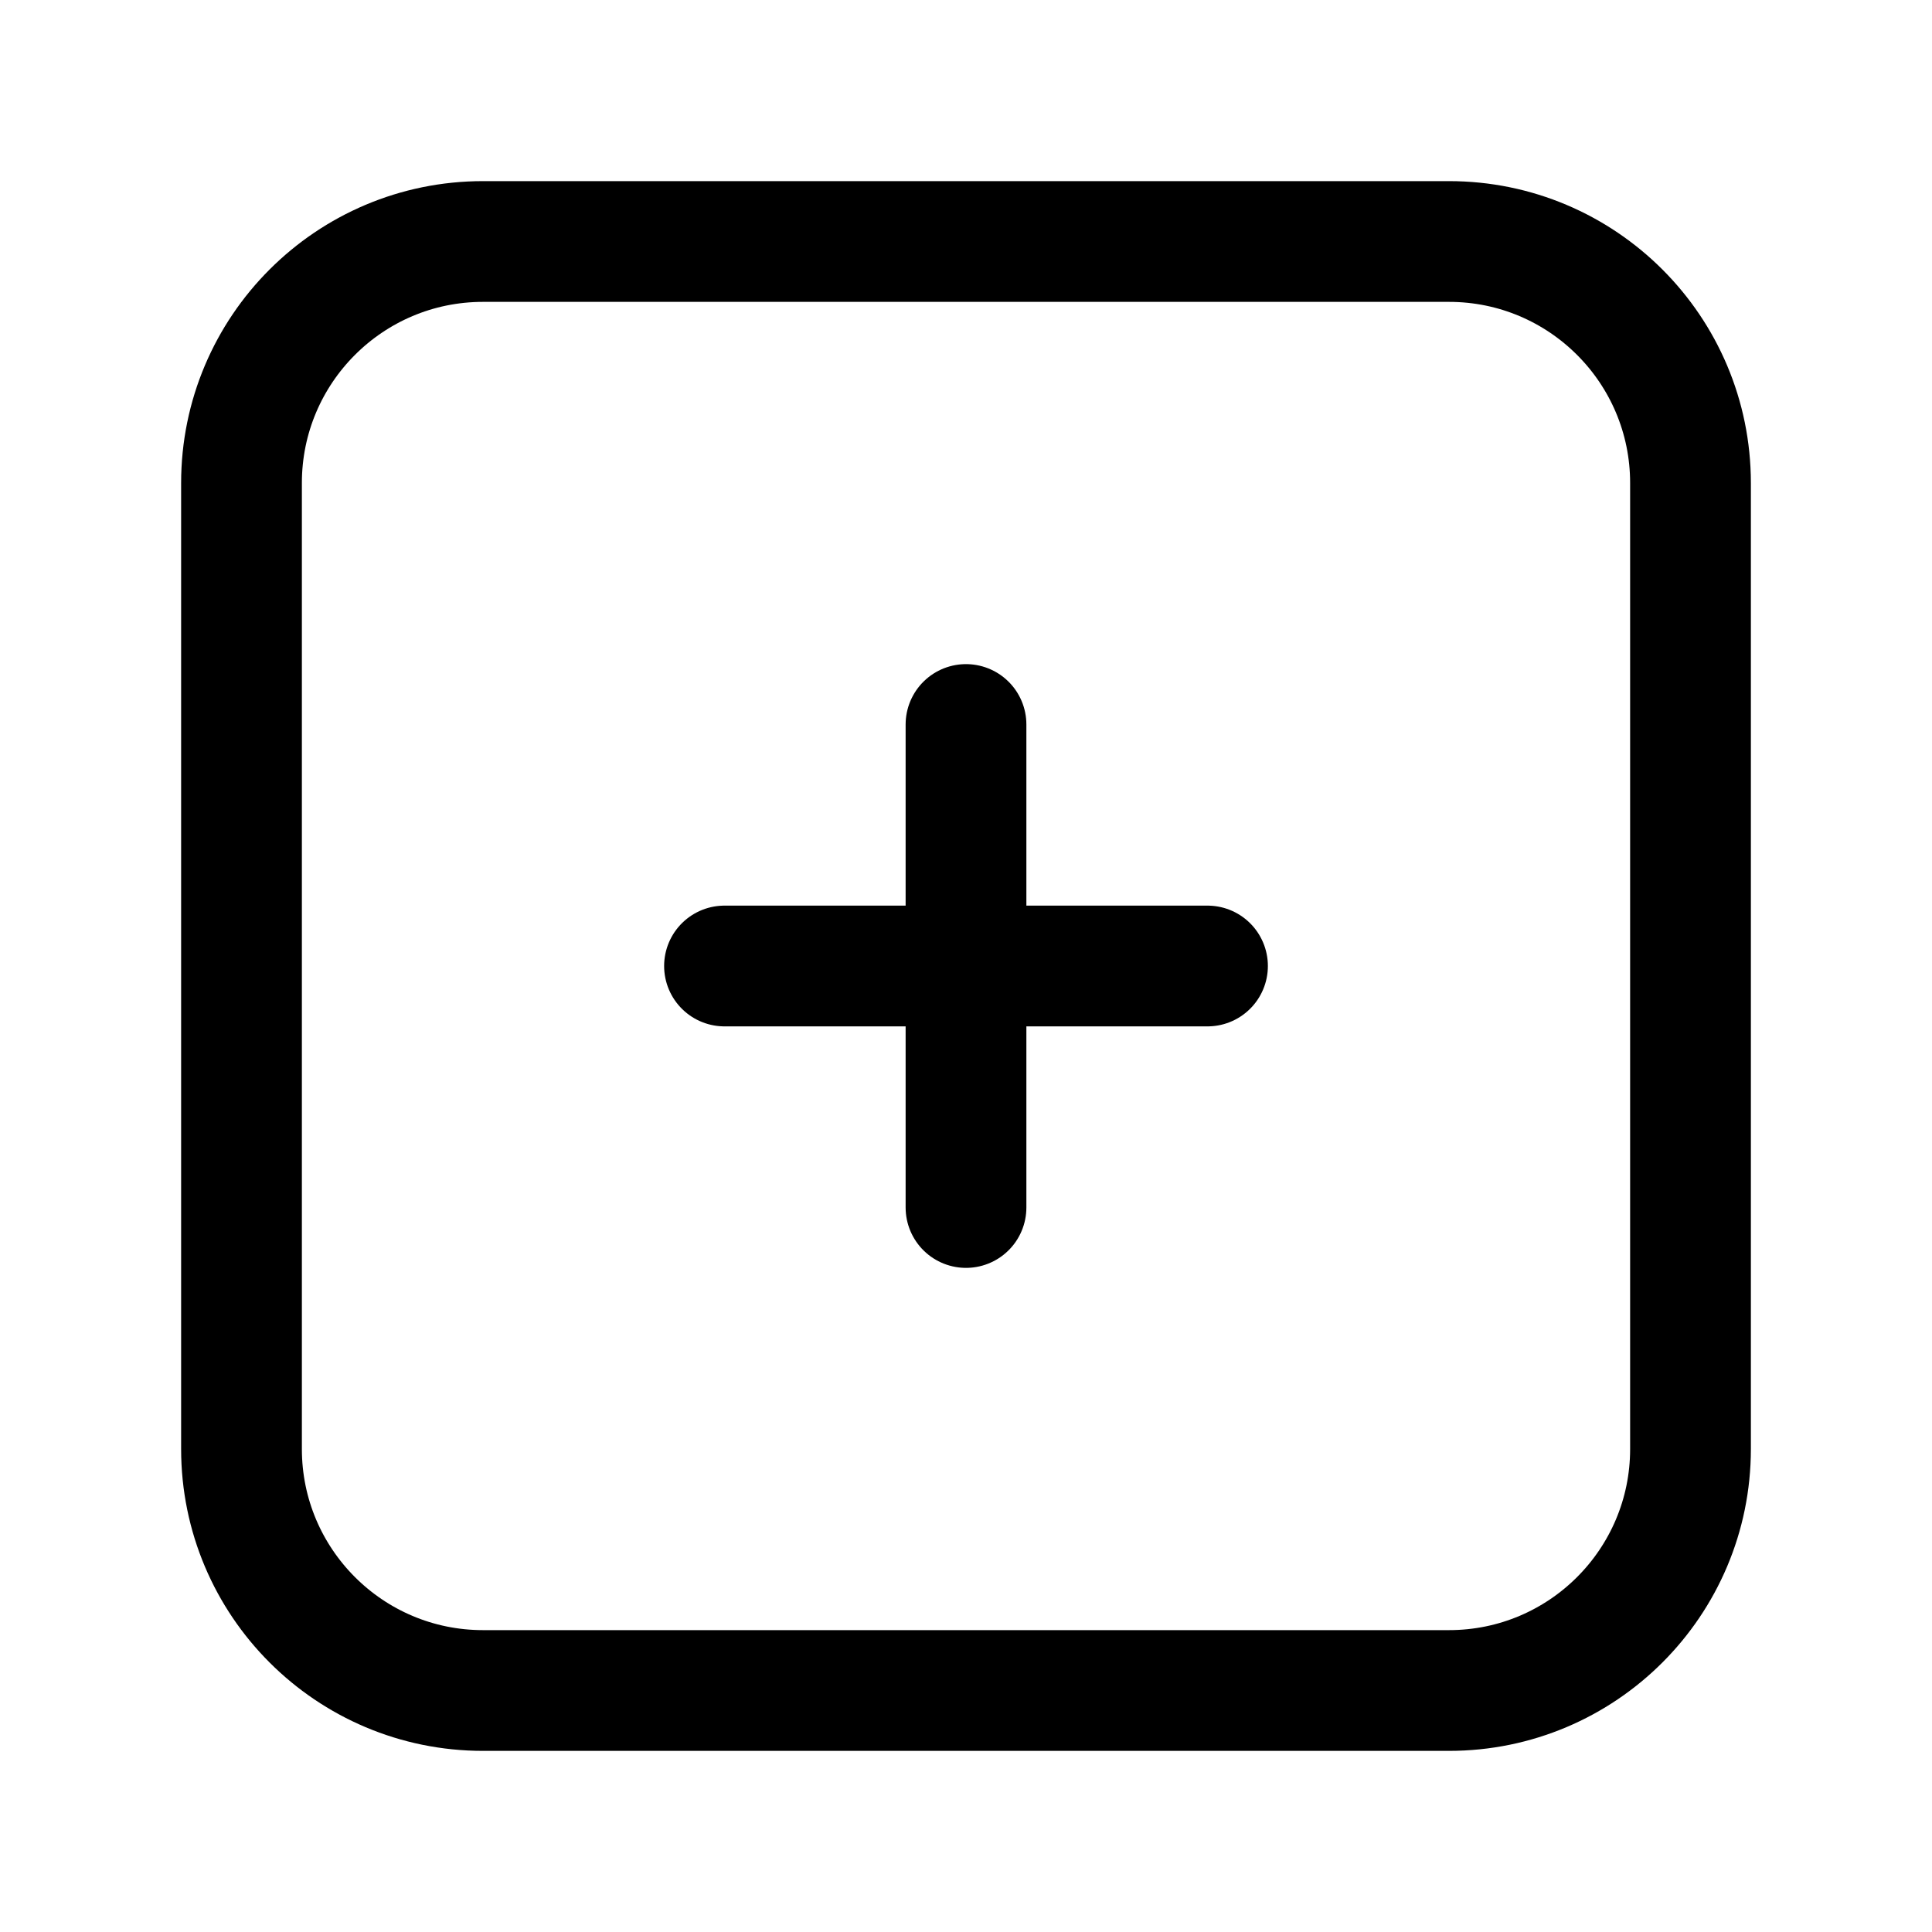
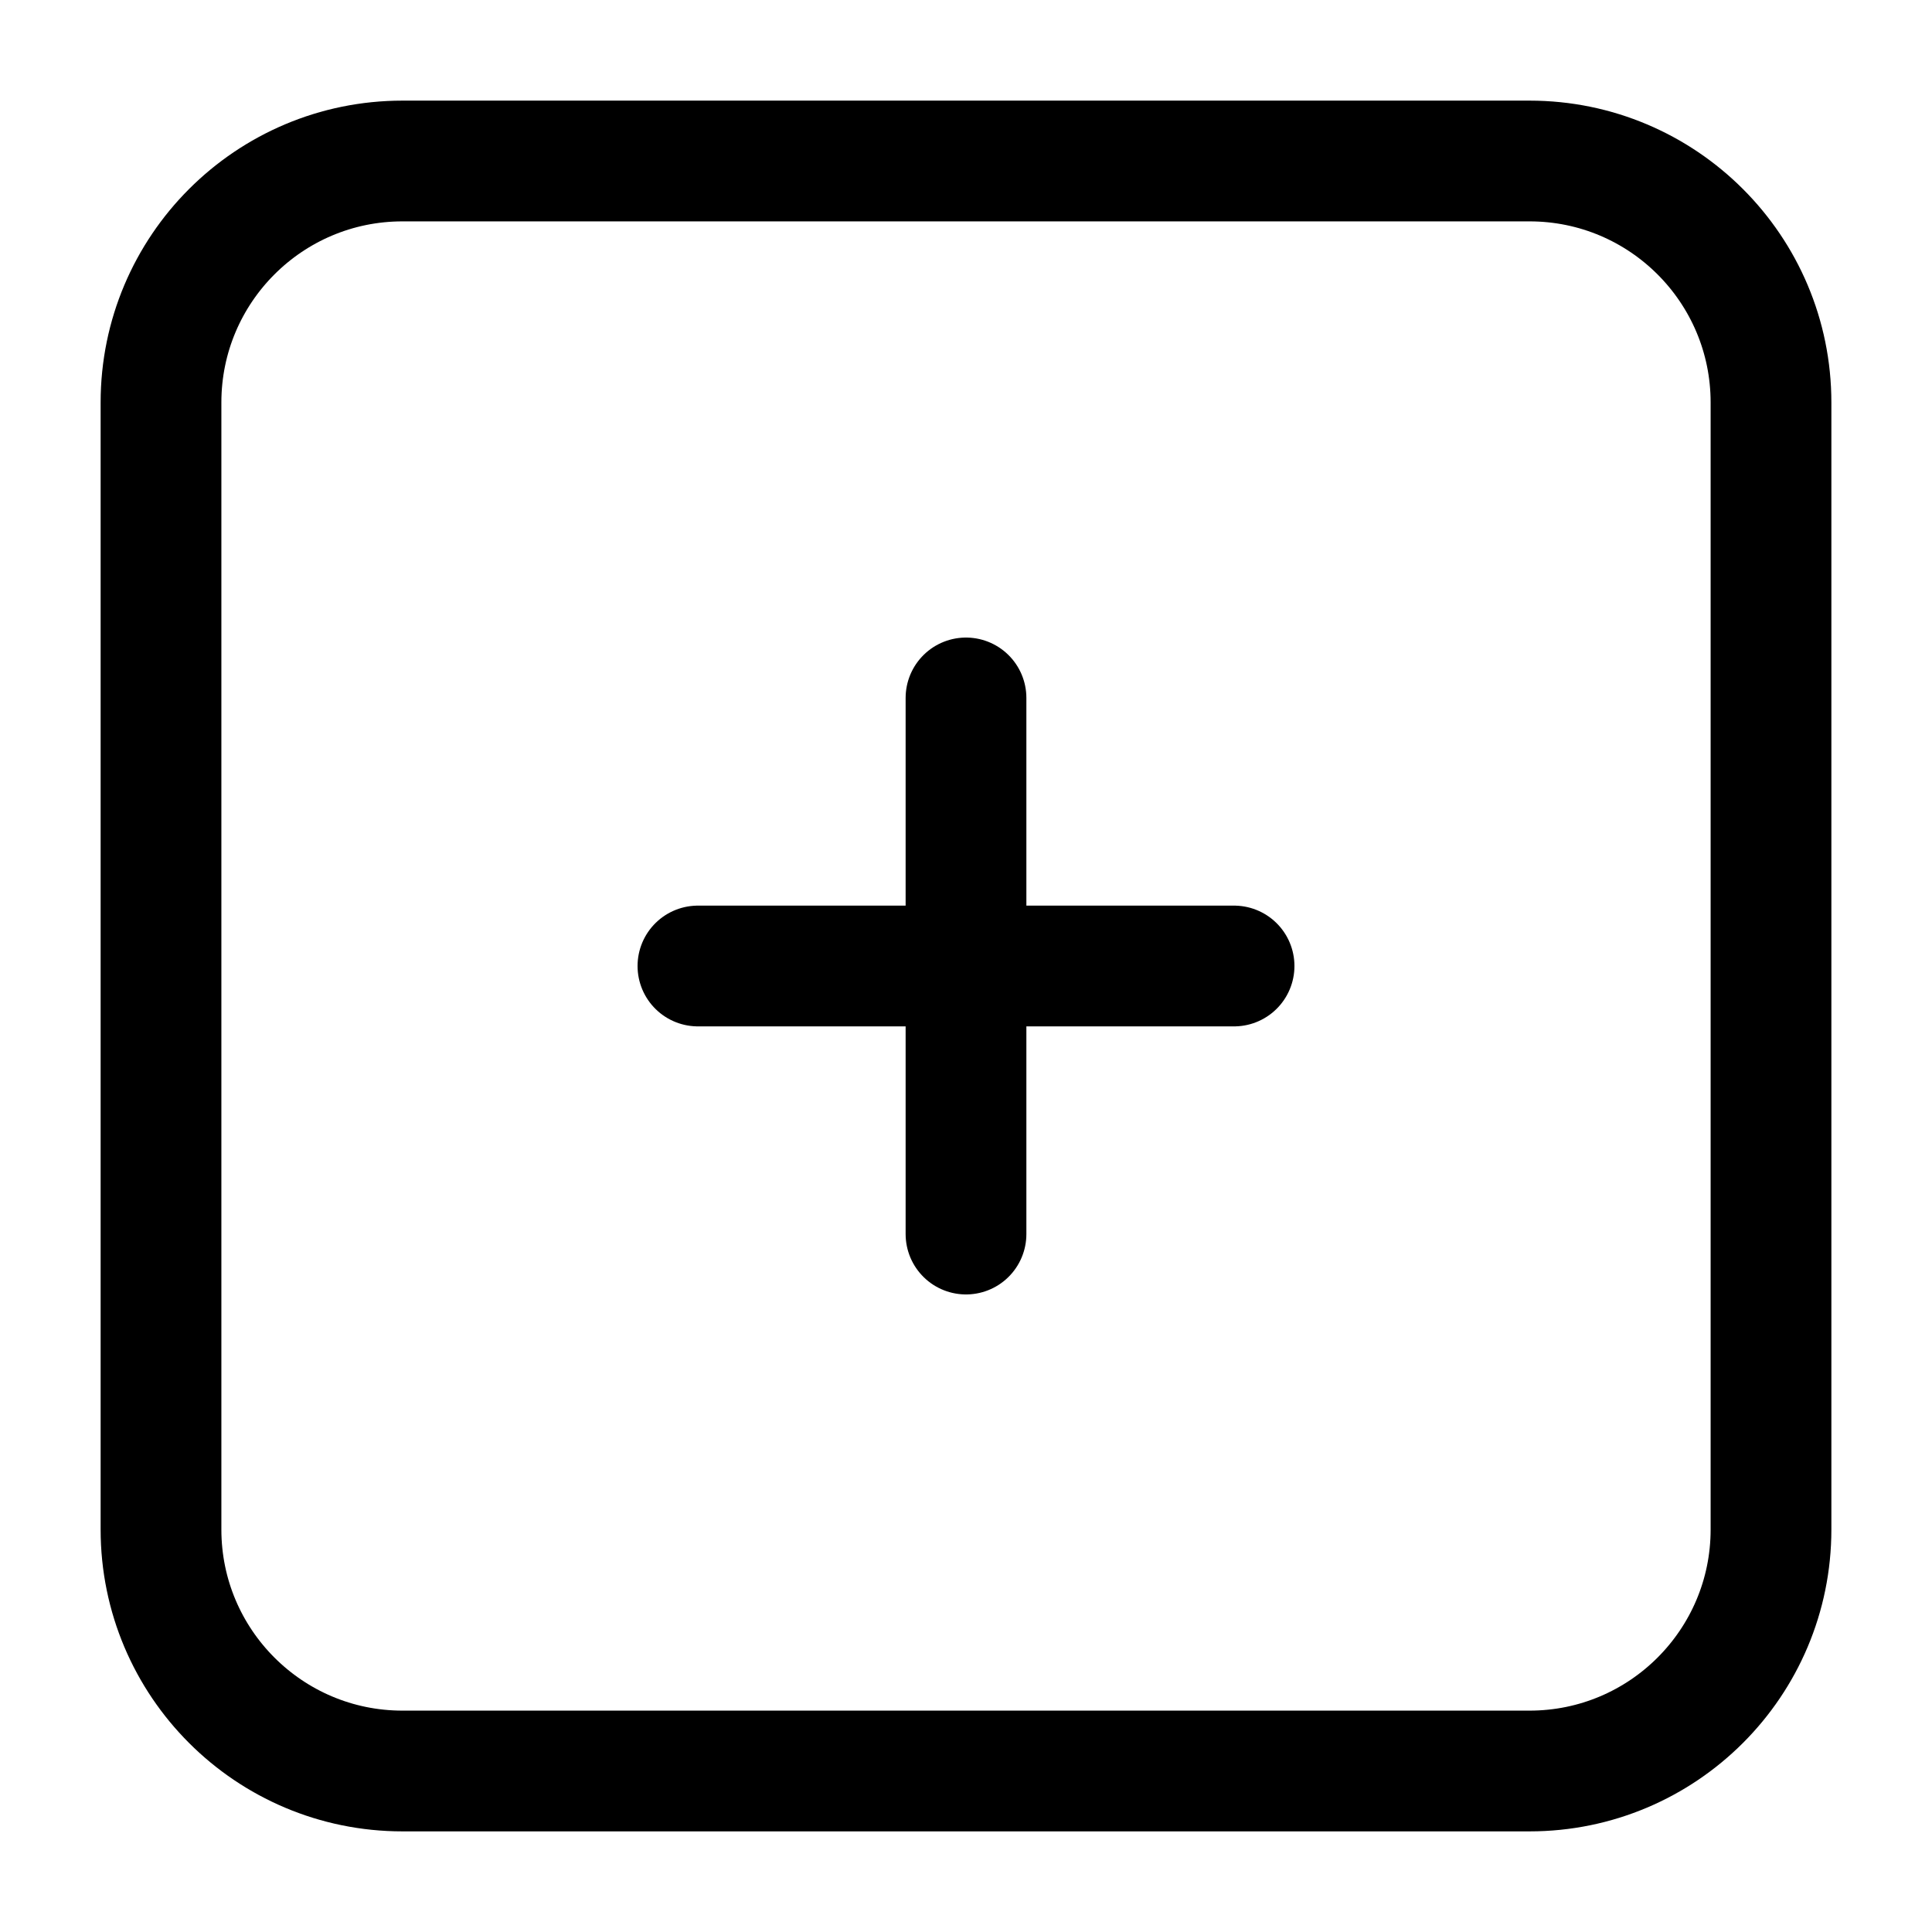
<svg xmlns="http://www.w3.org/2000/svg" width="24" height="24" viewBox="0 0 24 24" stroke="currentColor" fill="none" stroke-linecap="round" stroke-width="1.5" stroke-linejoin="round" stroke-align="center">
-   <line x1="9" y1="12" x2="15" y2="12" />
-   <line x1="12" y1="15" x2="12" y2="9" />
-   <rect x="3" y="3" width="18" height="18" rx="3" />
+   <line x1="8.67" y1="12" x2="15.33" y2="12" />
+   <line x1="12" y1="15.33" x2="12" y2="8.67" />
+   <rect x="2" y="2" width="20" height="20" rx="3" />
</svg>
